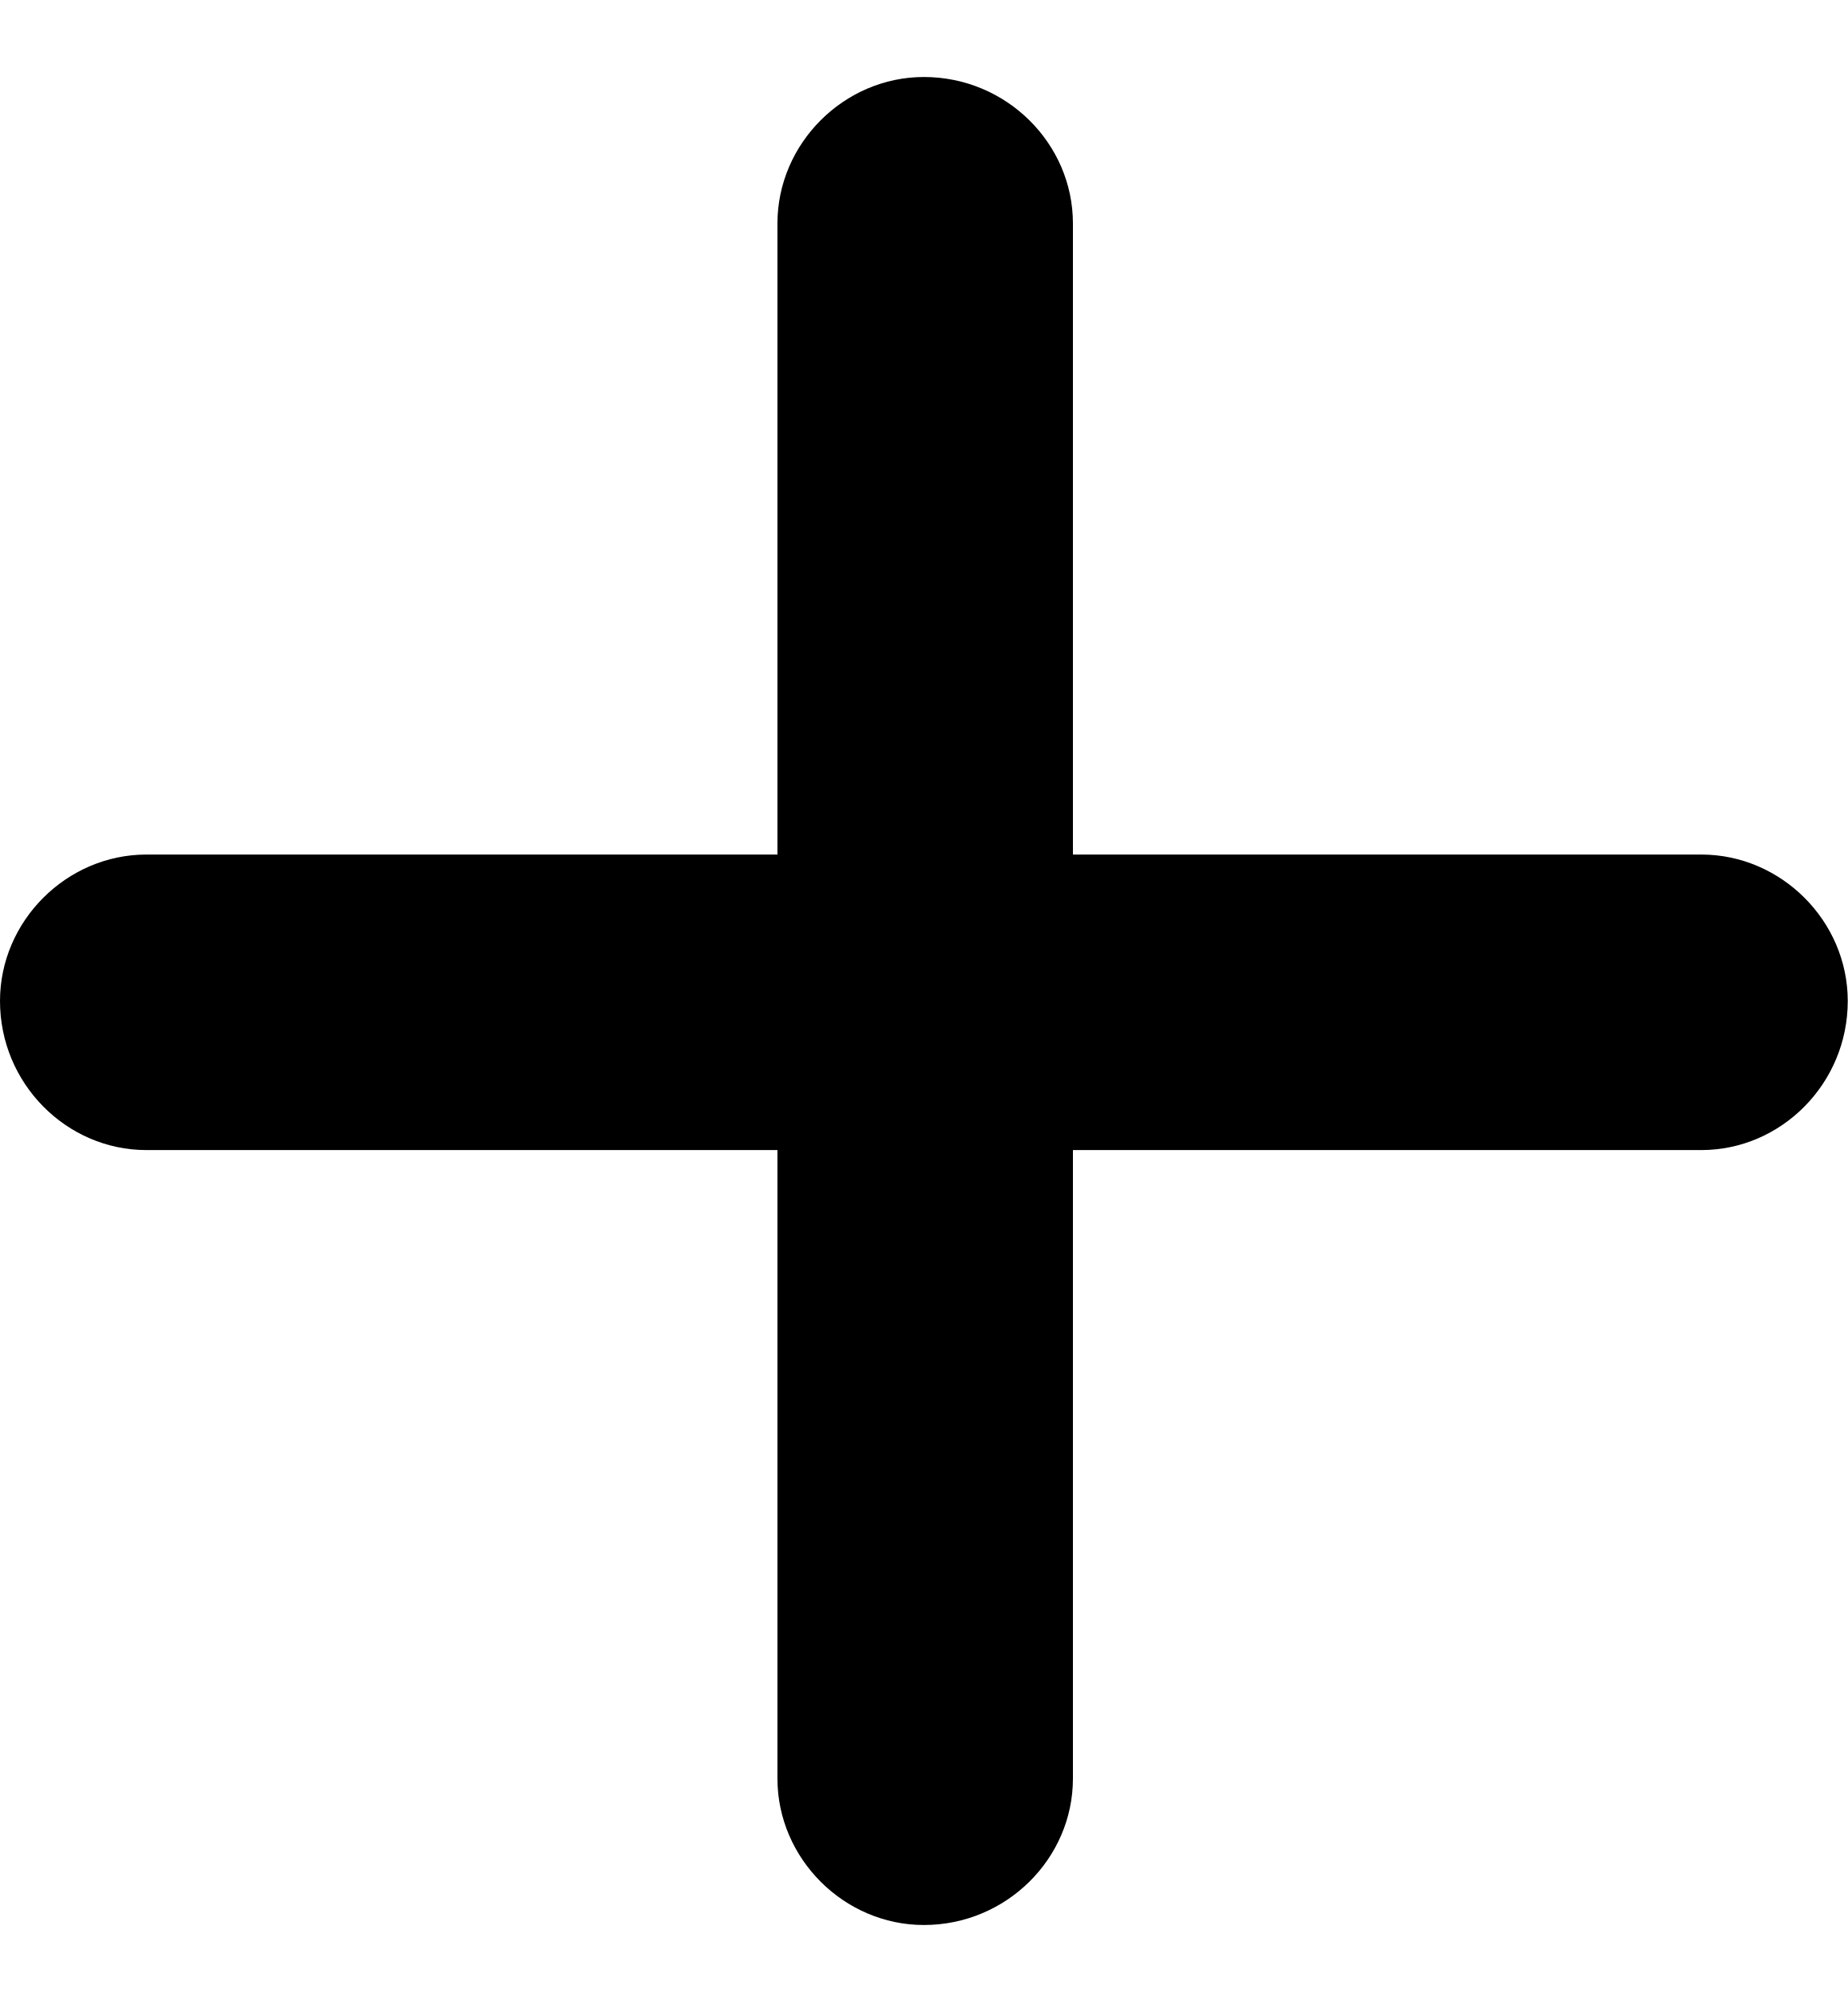
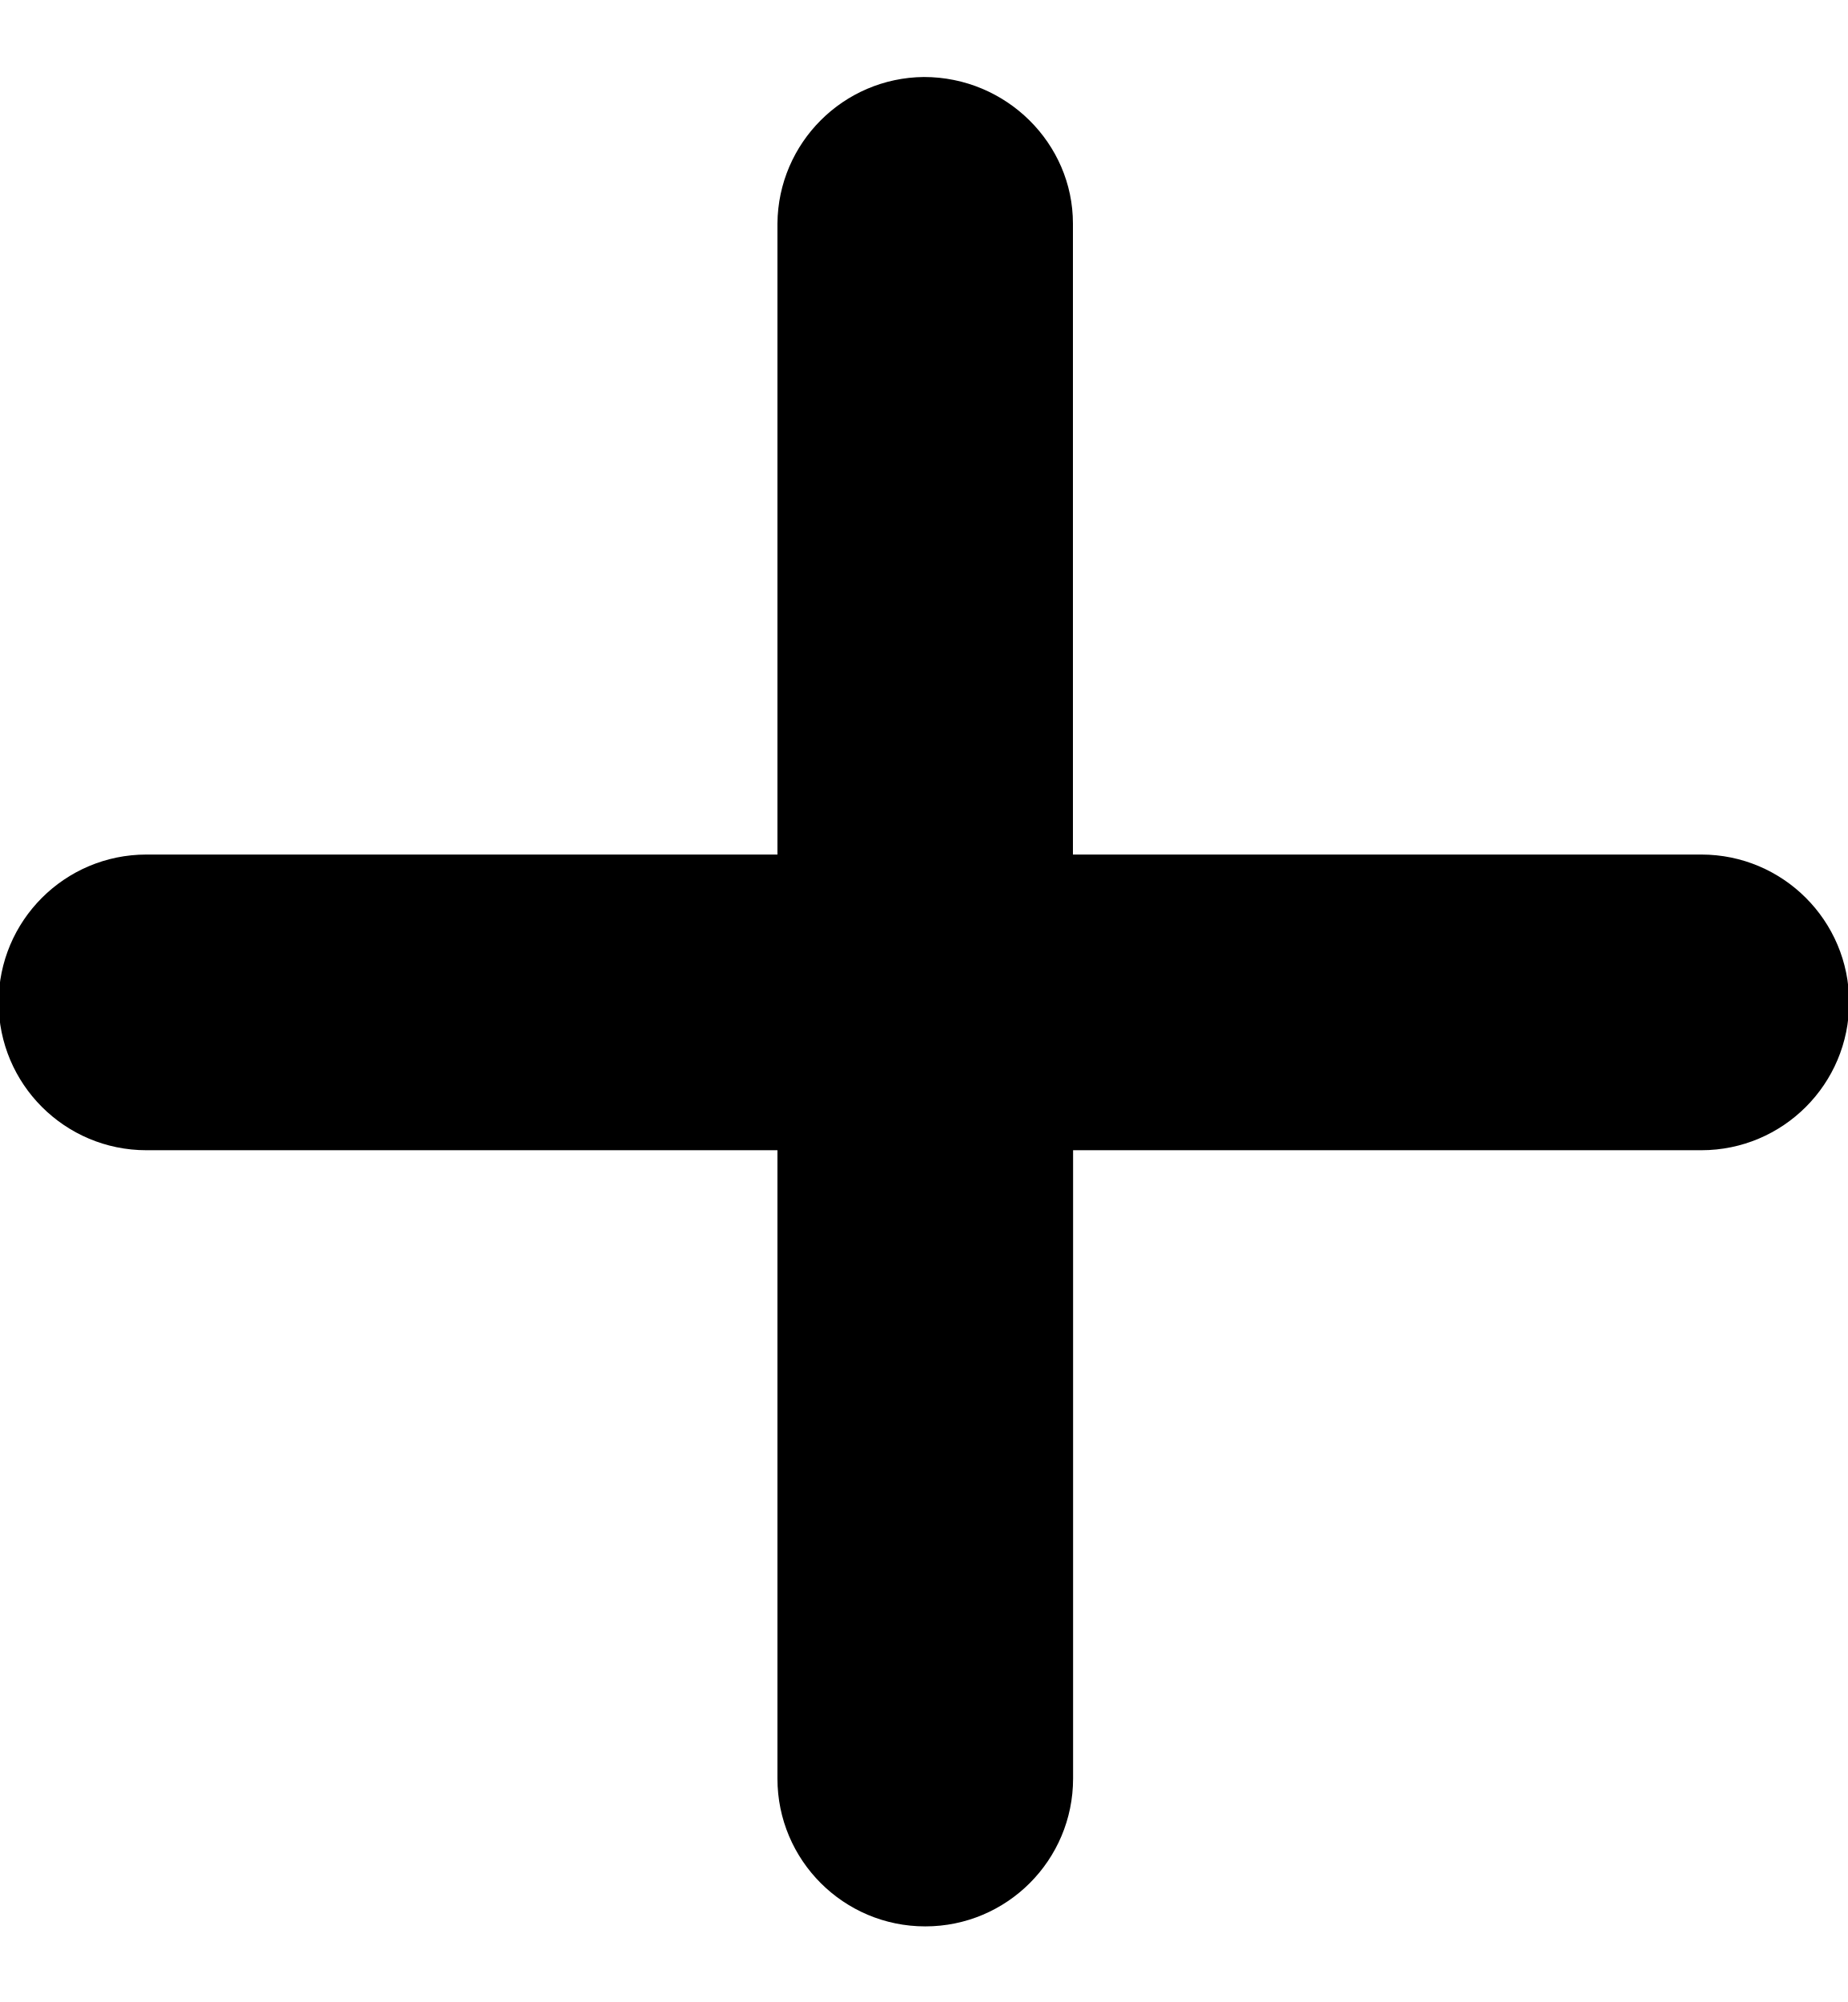
- <svg xmlns="http://www.w3.org/2000/svg" width="12px" height="13px" viewBox="0 0 12 13" version="1.1">
-   <g id="visual" stroke="none" stroke-width="1" fill-rule="evenodd">
-     <g id="HE-map---hover-in-halfometer" transform="translate(-1242, -55)">
-       <g id="Group-3" transform="translate(1236, 20)">
-         <g id="Group-5" transform="translate(0, 30)">
-           <g id="Group-12">
-             <path d="M12,5.5 C12.536,5.5 12.968,5.932 12.968,6.451 L12.968,10.549 L17.049,10.549 C17.568,10.549 18,10.981 18,11.5 C18,12.036 17.568,12.468 17.049,12.468 L12.968,12.468 L12.968,16.549 C12.968,17.068 12.536,17.5 12,17.5 C11.481,17.5 11.049,17.068 11.049,16.549 L11.049,12.468 L6.951,12.468 C6.432,12.468 6,12.036 6,11.5 C6,10.981 6.432,10.549 6.951,10.549 L11.049,10.549 L11.049,6.451 C11.049,5.932 11.481,5.5 12,5.5 Z" id="Shape-Copy-2" />
-           </g>
-         </g>
-       </g>
-     </g>
-   </g>
+ <svg xmlns="http://www.w3.org/2000/svg" width="12" height="13">
+   <path d="M6 .5c.536 0 .968.432.968.951v4.098h4.081a.96.96 0 0 1 0 1.92h-4.08v4.08a.96.96 0 1 1-1.92 0v-4.08H.951a.96.96 0 1 1 0-1.92h4.098V1.451A.96.96 0 0 1 6 .5z" fill-rule="evenodd" />
</svg>
